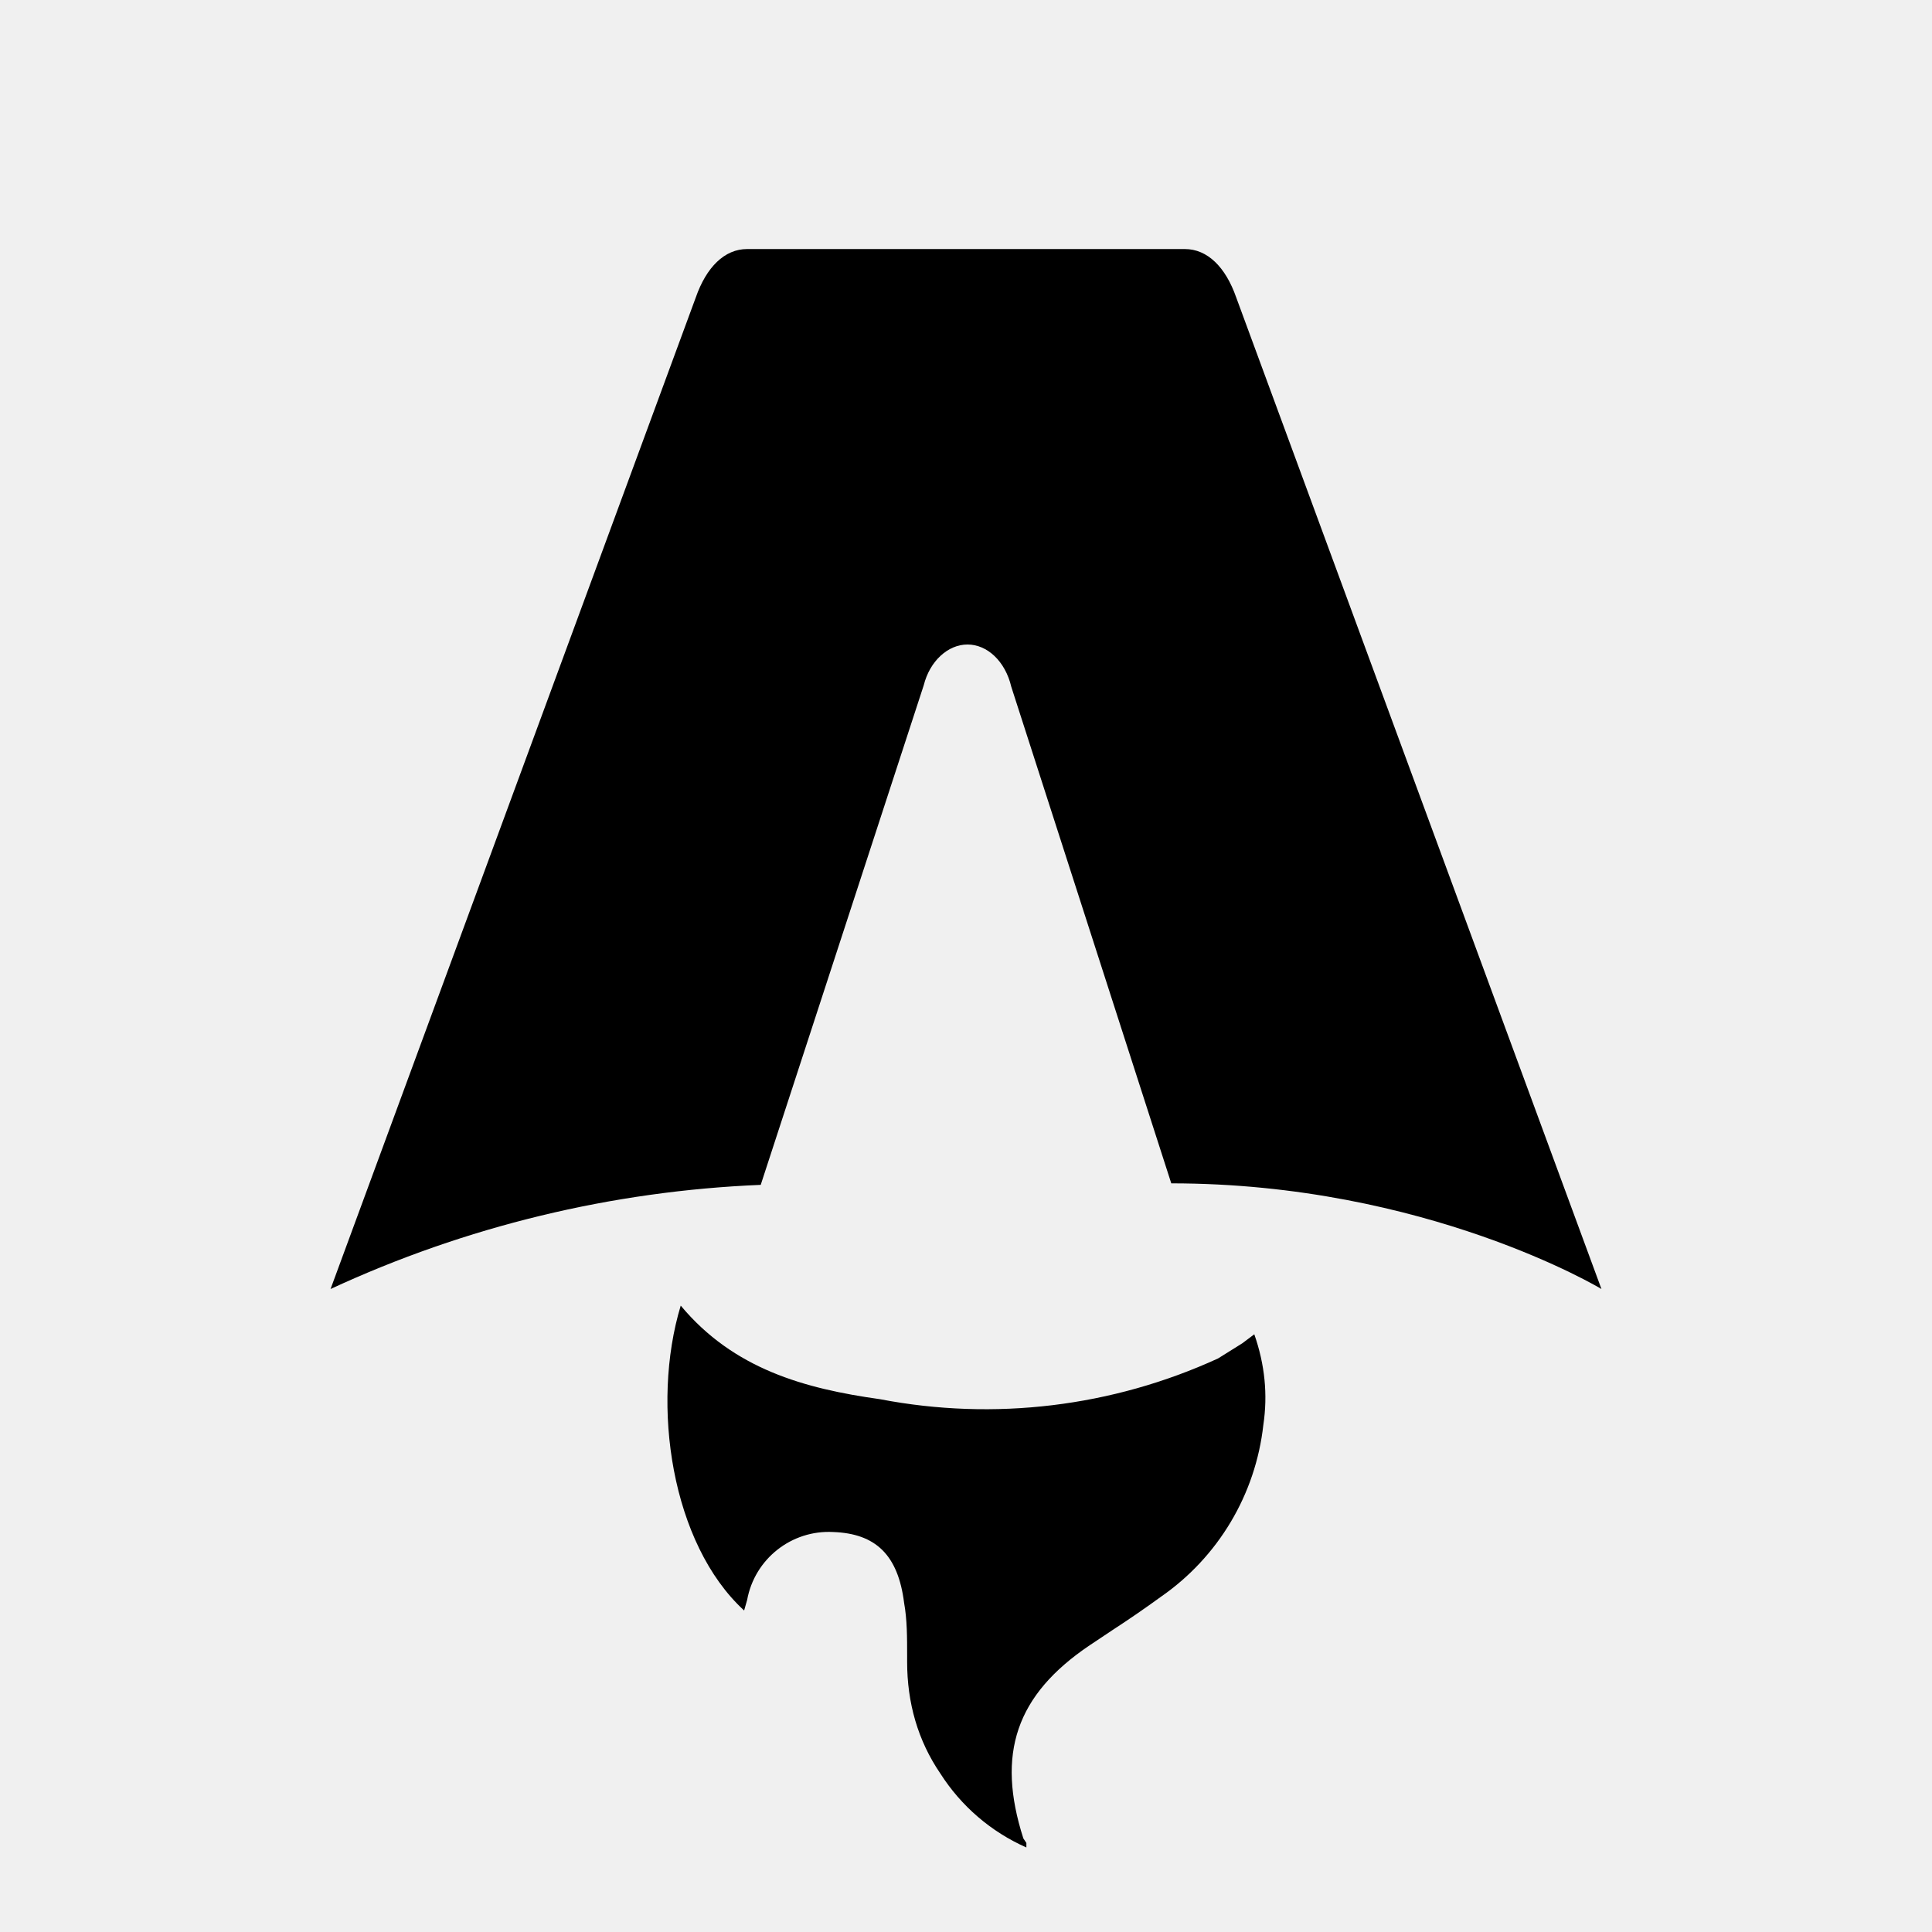
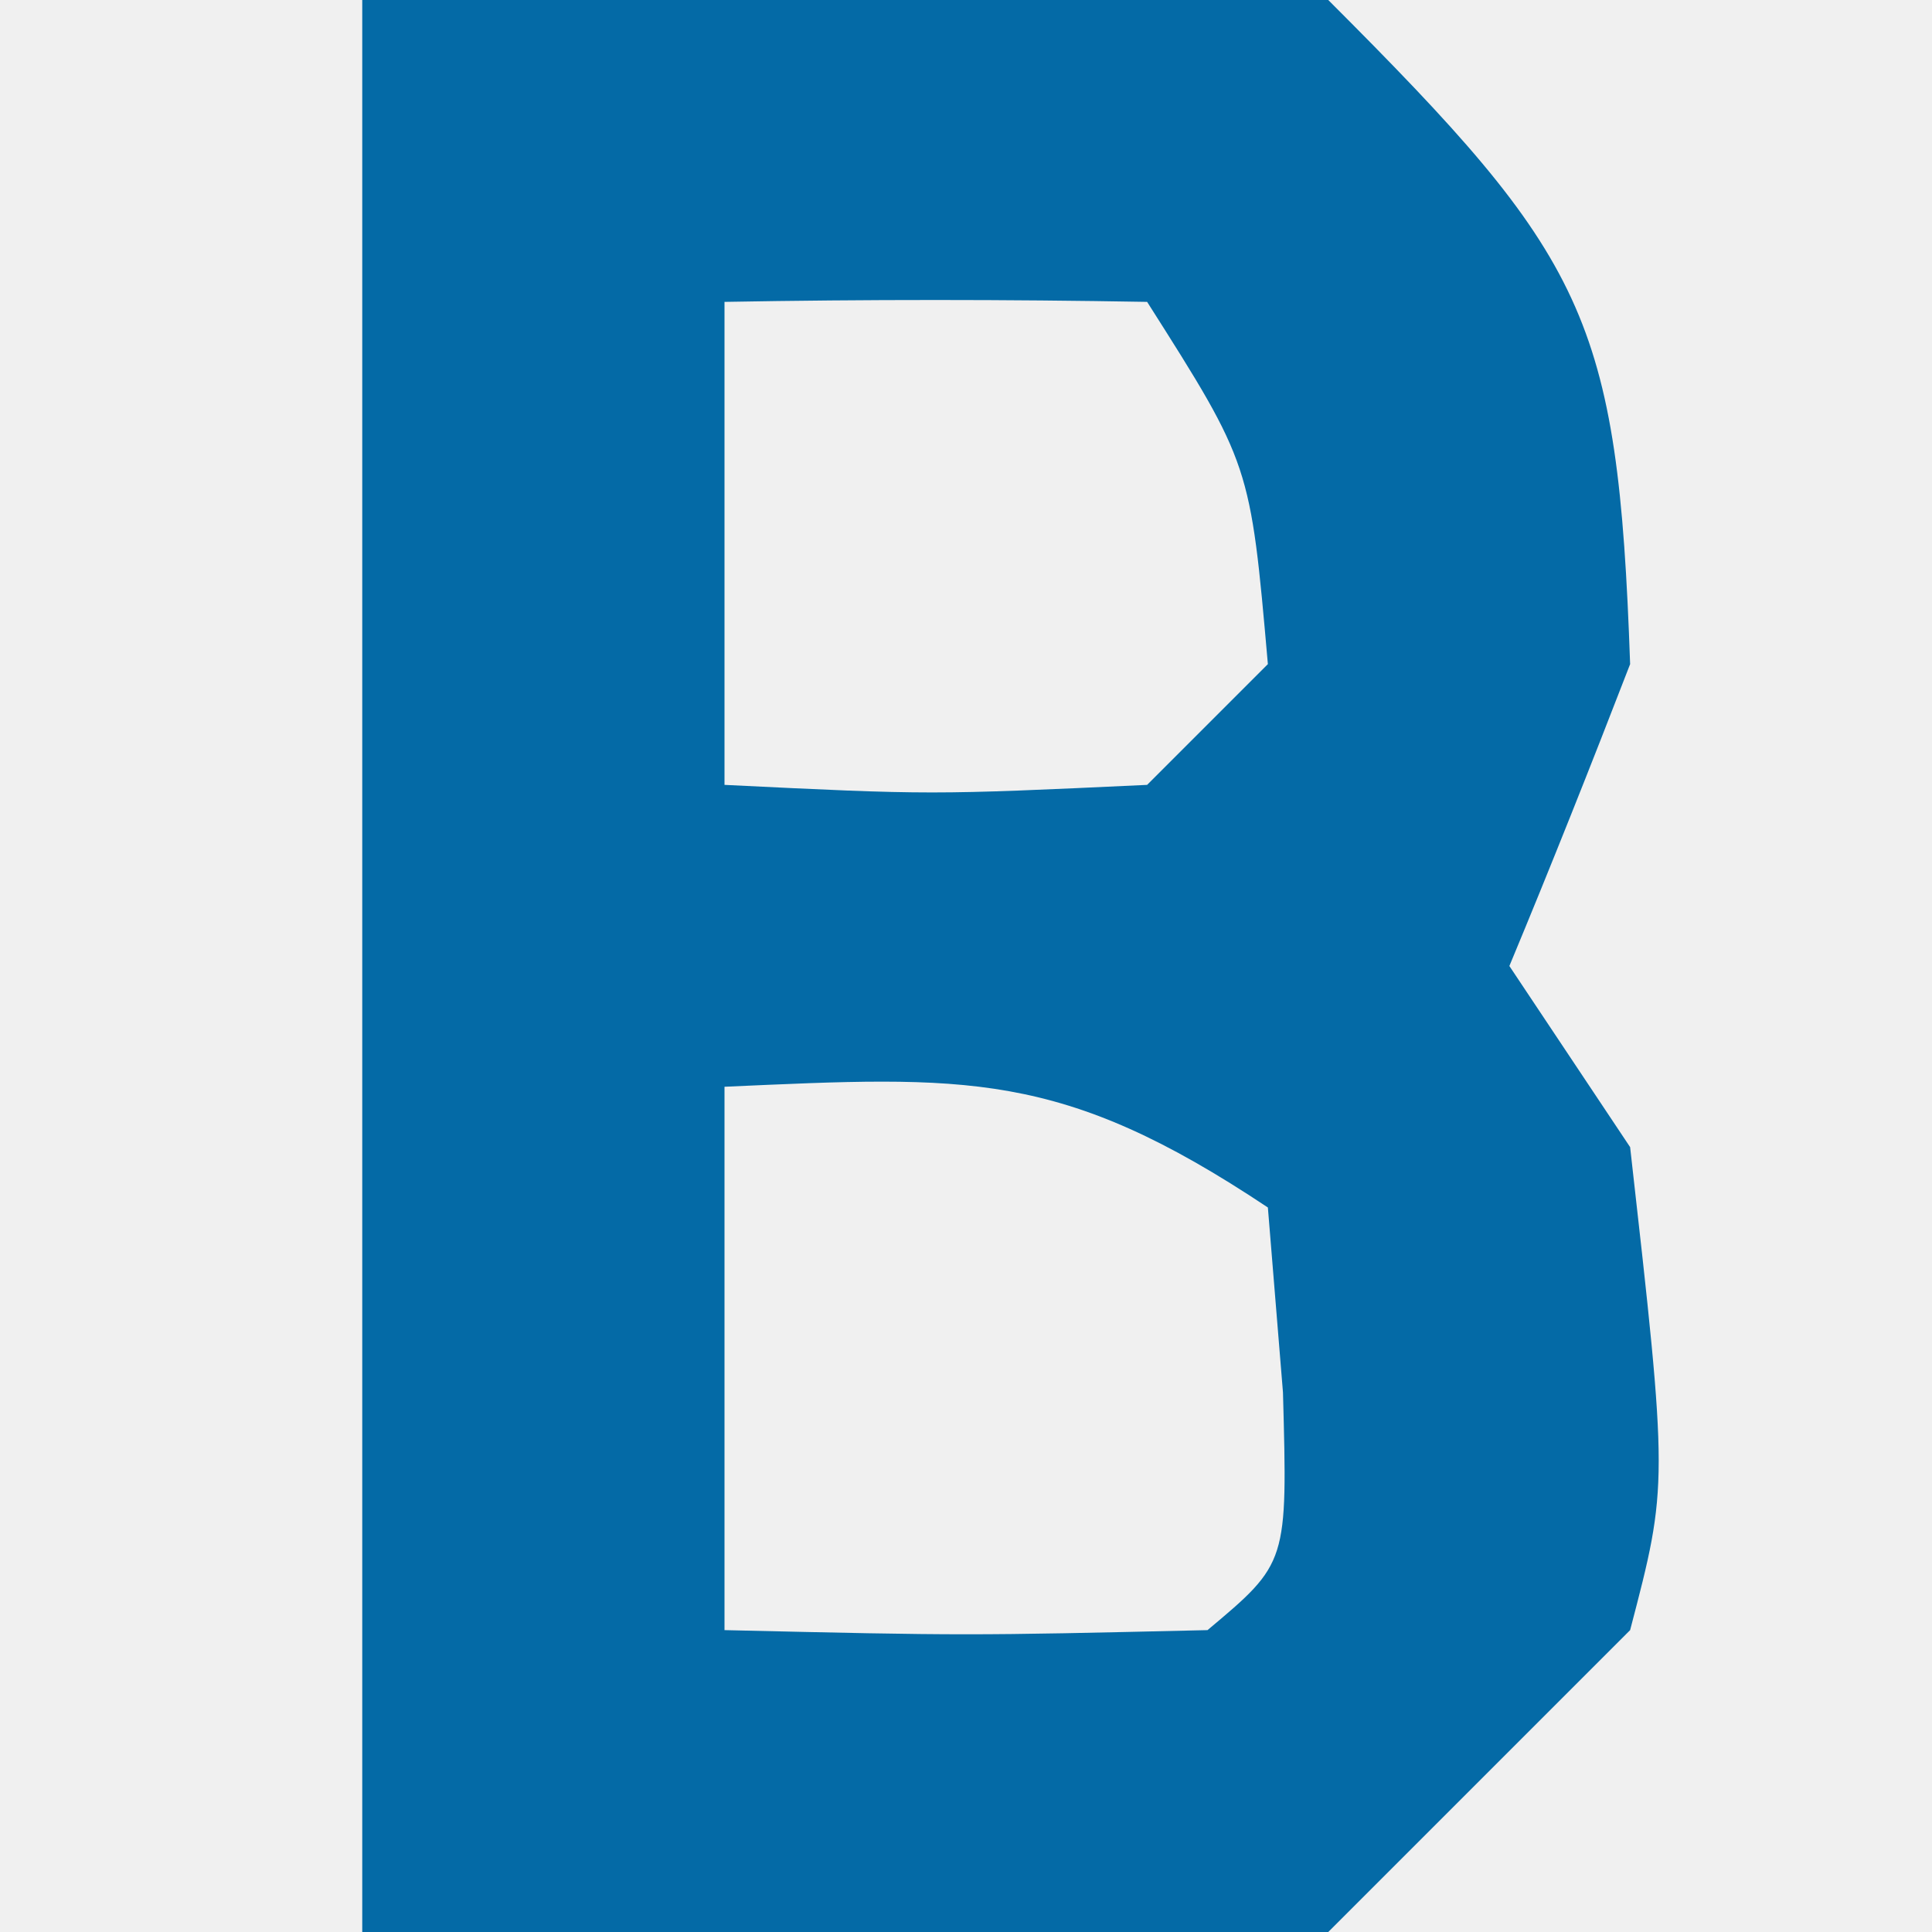
- <svg xmlns="http://www.w3.org/2000/svg" fill="none" viewBox="0 0 128 128">
-   <path d="M50.4 78.5a75.1 75.1 0 0 0-28.5 6.9l24.2-65.7c.7-2 1.9-3.2 3.4-3.2h29c1.5 0 2.7 1.2 3.4 3.2l24.2 65.7s-11.6-7-28.5-7L67 45.5c-.4-1.7-1.6-2.8-2.9-2.8-1.3 0-2.5 1.1-2.9 2.7L50.4 78.5Zm-1.1 28.2Zm-4.2-20.2c-2 6.6-.6 15.8 4.2 20.2a17.5 17.5 0 0 1 .2-.7 5.5 5.5 0 0 1 5.7-4.5c2.8.1 4.3 1.5 4.7 4.7.2 1.1.2 2.3.2 3.5v.4c0 2.7.7 5.2 2.2 7.4a13 13 0 0 0 5.7 4.9v-.3l-.2-.3c-1.8-5.6-.5-9.5 4.4-12.8l1.5-1a73 73 0 0 0 3.2-2.2 16 16 0 0 0 6.8-11.4c.3-2 .1-4-.6-6l-.8.6-1.6 1a37 37 0 0 1-22.4 2.7c-5-.7-9.7-2-13.2-6.2Z" />
-   <style>
-         path { fill: #000; }
-         @media (prefers-color-scheme: dark) {
-             path { fill: #FFF; }
-         }
-     </style>
+ <svg xmlns="http://www.w3.org/2000/svg" version="1.1" width="32" height="32">
+   <path d="M0 0 C5.28 0 10.56 0 16 0 C20.276 4.276 20.798 5.239 21 11 C20.353 12.674 19.69 14.343 19 16 C19.66 16.99 20.32 17.98 21 19 C21.631 24.59 21.631 24.59 21 27 C19.35 28.65 17.7 30.3 16 32 C10.72 32 5.44 32 0 32 C0 21.44 0 10.88 0 0 Z M6 5 C6 7.64 6 10.28 6 13 C9.417 13.167 9.417 13.167 13 13 C13.66 12.34 14.32 11.68 15 11 C14.71 7.693 14.71 7.693 13 5 C10.667 4.959 8.333 4.958 6 5 Z M6 18 C6 20.97 6 23.94 6 27 C10.003 27.092 10.003 27.092 14 27 C15.327 25.887 15.327 25.887 15.25 23.062 C15.168 22.052 15.085 21.041 15 20 C11.565 17.71 10.015 17.822 6 18 Z " fill="#046AA6" transform="translate(6,0)" />
</svg>
